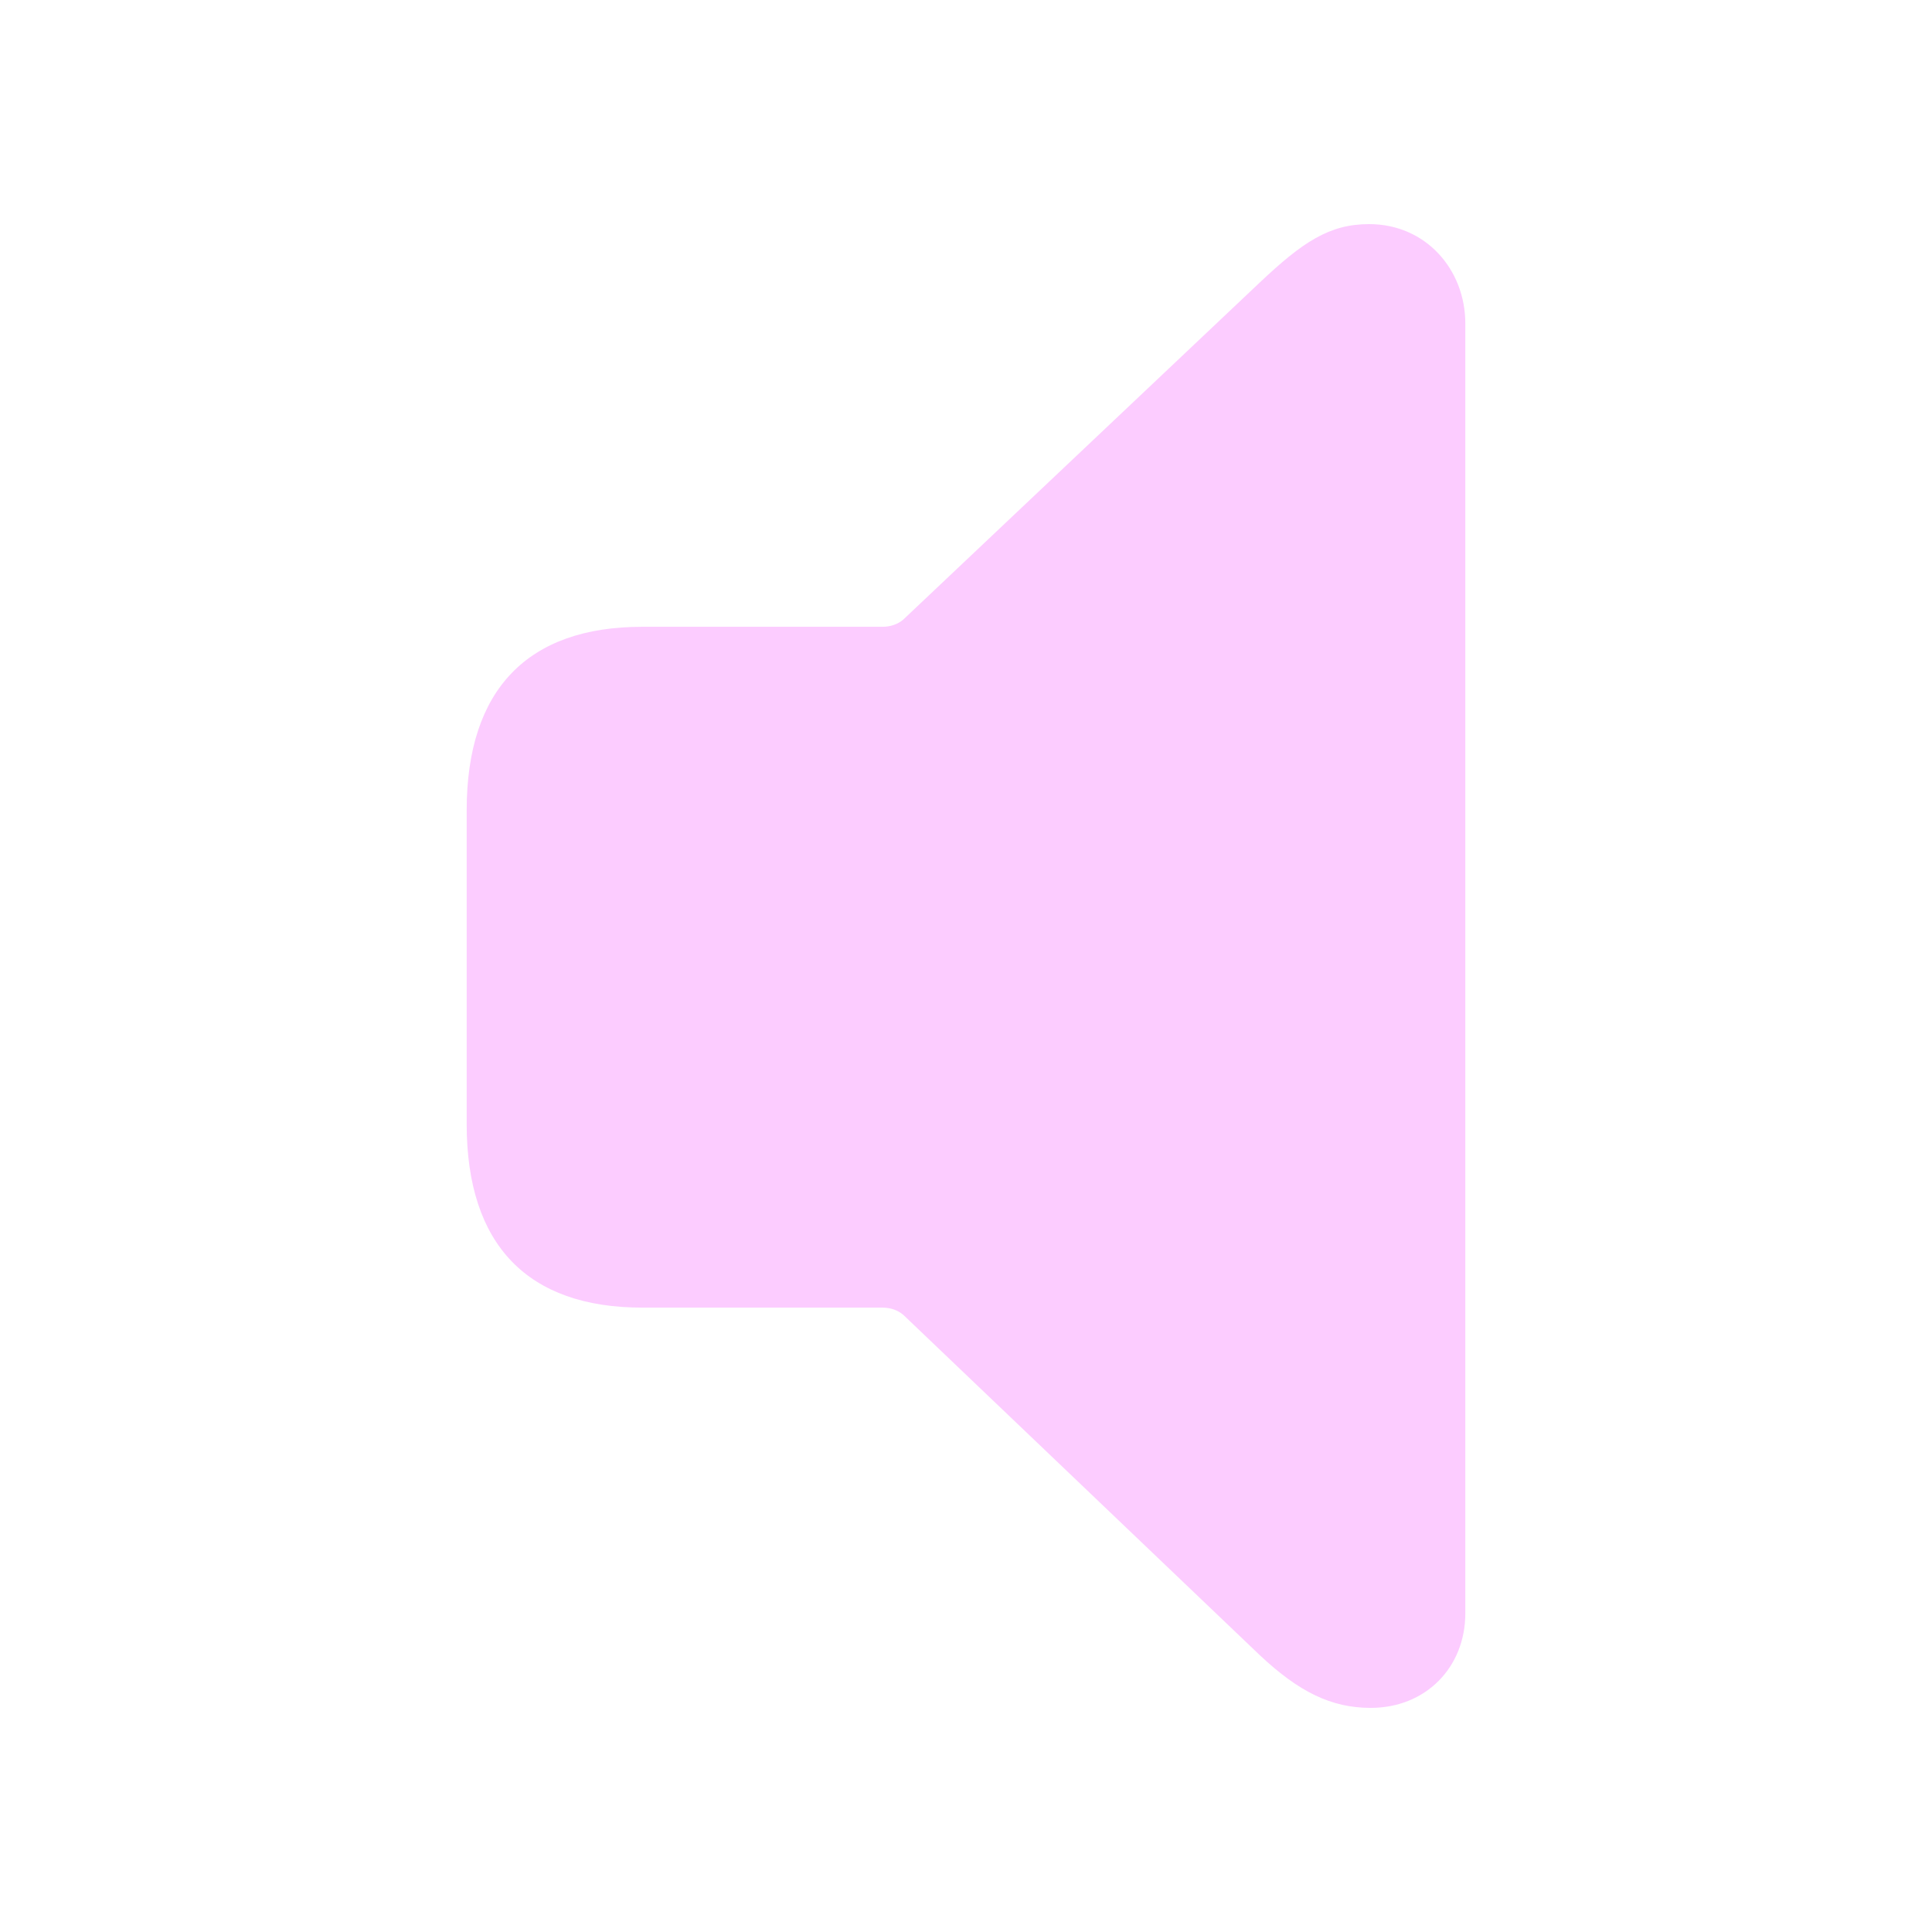
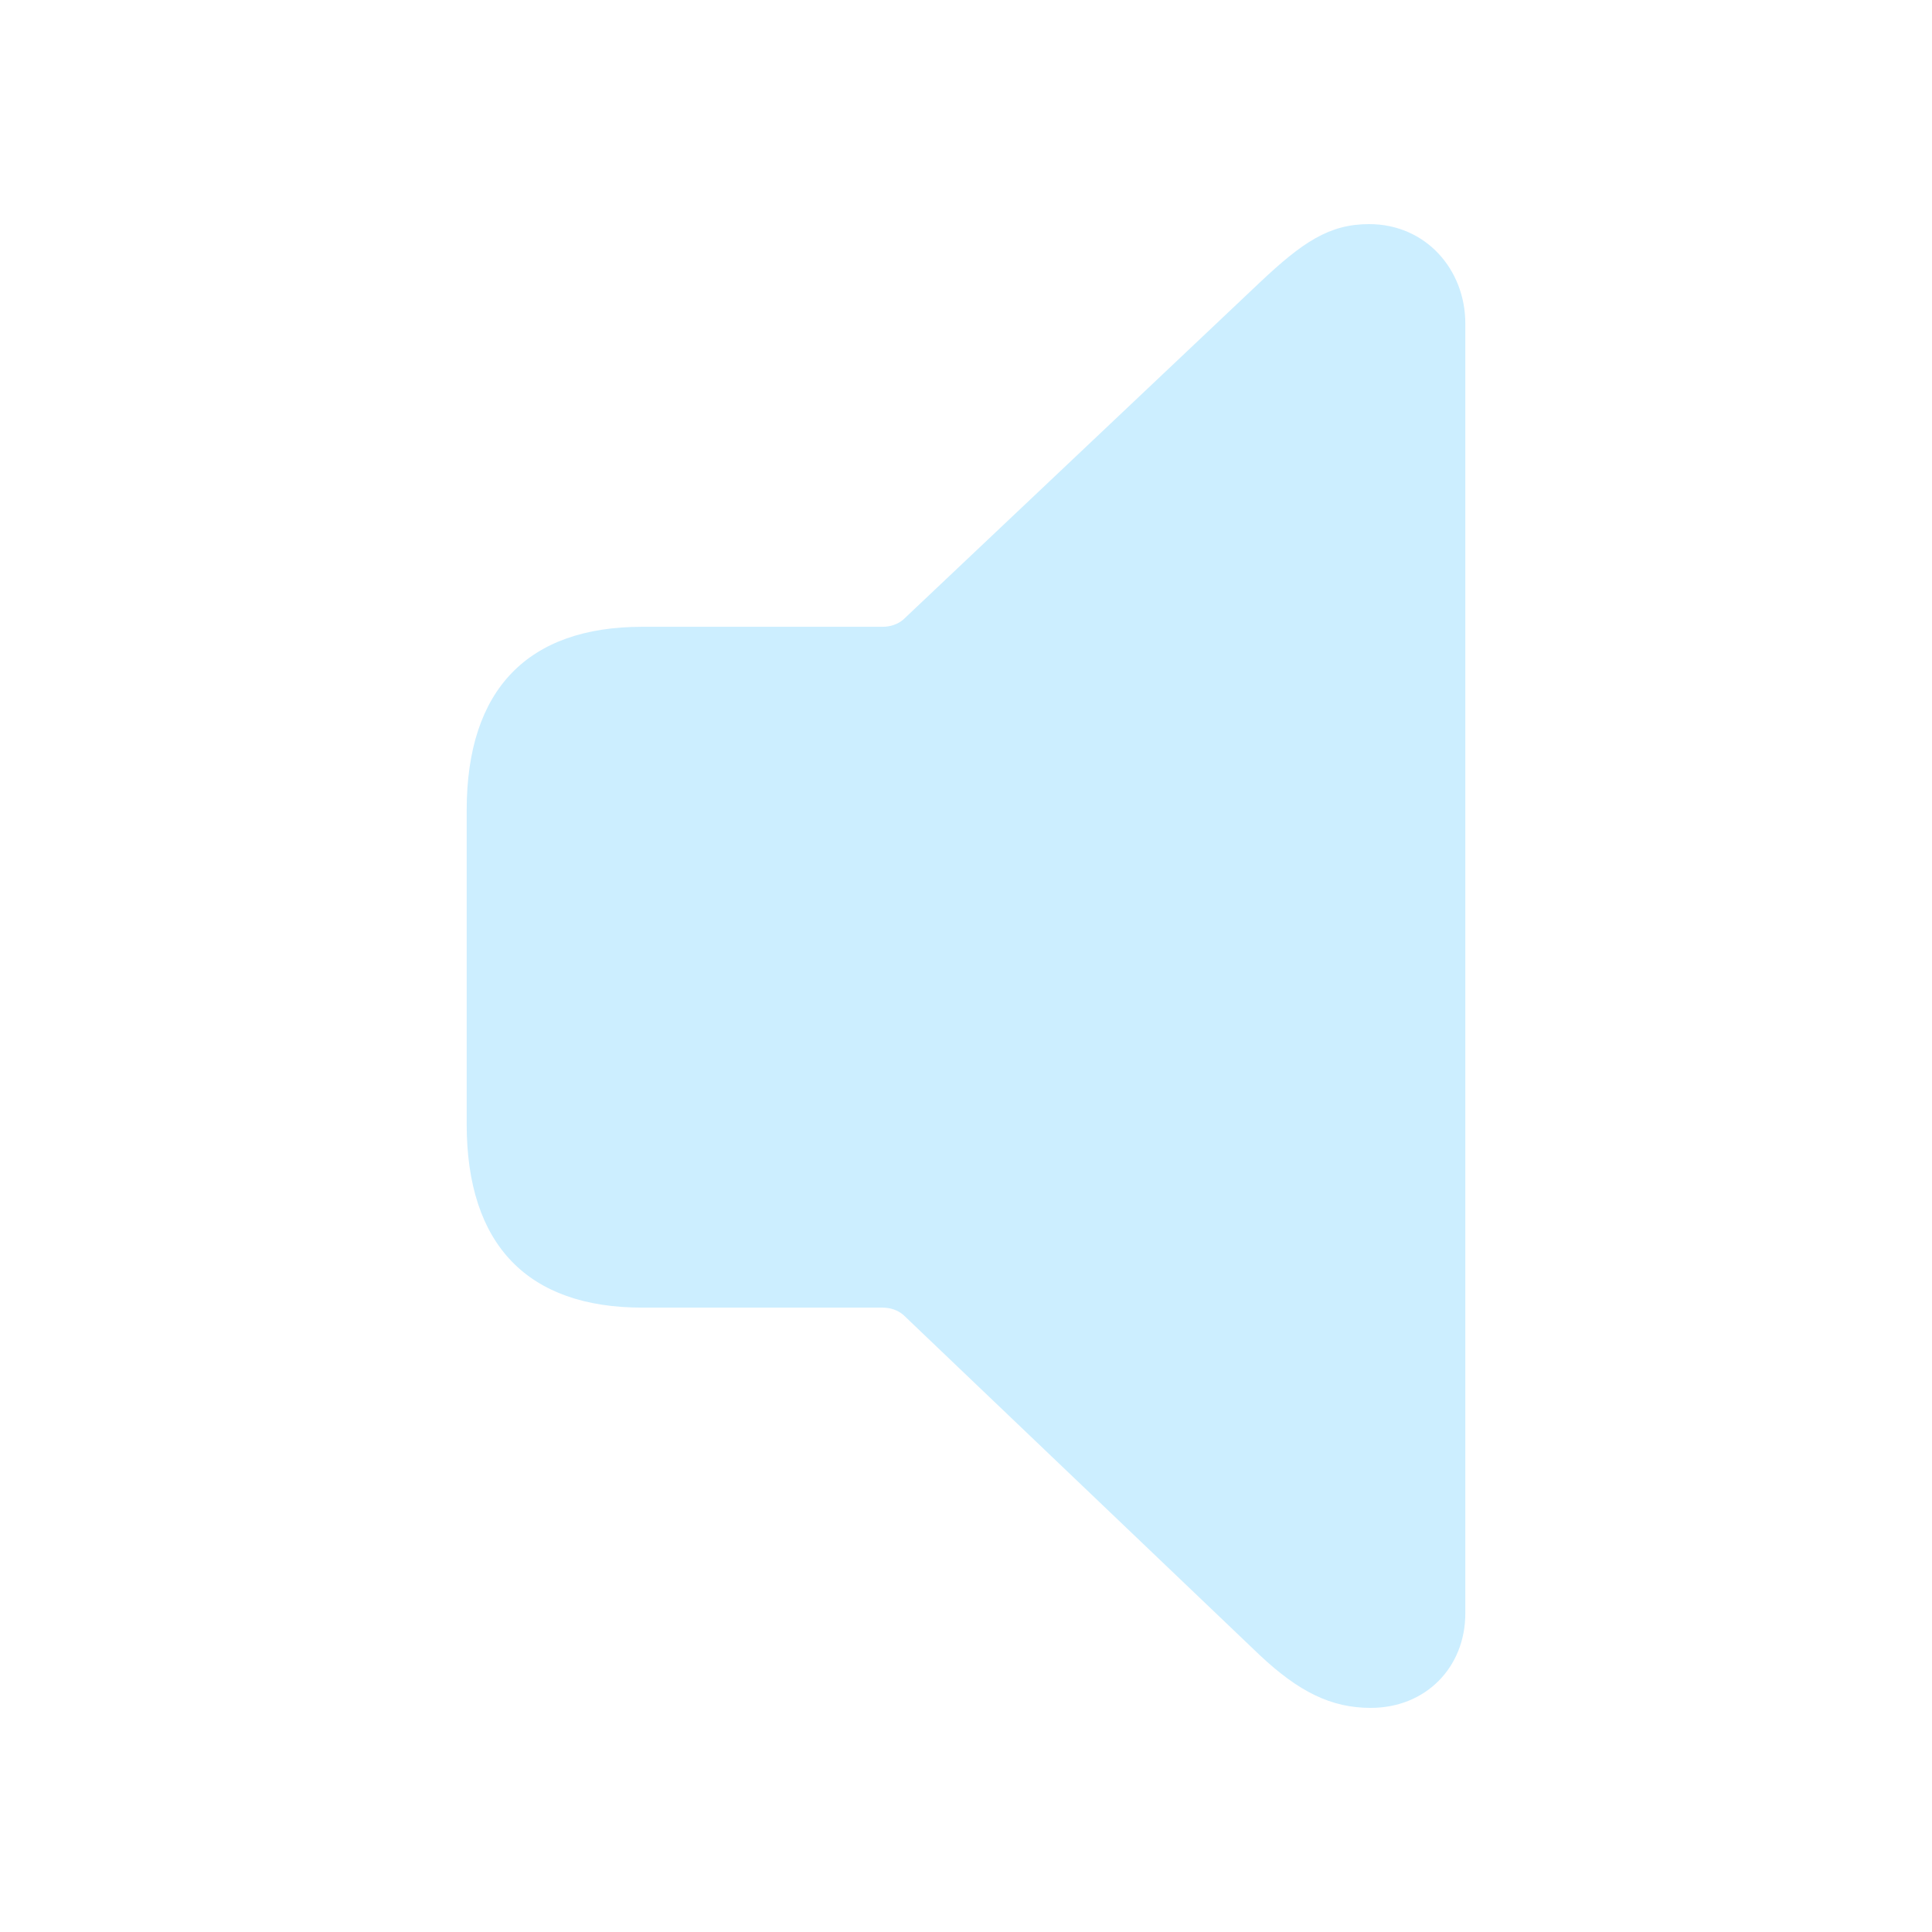
- <svg fill="#FCCCFF" width="120px" height="120px" viewBox="0 0 56 56">
+ <svg fill="#CCEEFF" width="120px" height="120px" viewBox="0 0 56 56">
  <path d="M 39.73 49.504 C 41.324 49.504 42.473 48.332 42.473 46.762 L 42.473 9.379 C 42.473 7.809 41.324 6.496 39.684 6.496 C 38.535 6.496 37.762 7.012 36.52 8.184 L 26.184 17.957 C 26.02 18.098 25.809 18.168 25.574 18.168 L 18.613 18.168 C 15.309 18.168 13.527 19.973 13.527 23.488 L 13.527 32.582 C 13.527 36.098 15.309 37.902 18.613 37.902 L 25.574 37.902 C 25.809 37.902 26.02 37.973 26.184 38.113 L 36.52 47.98 C 37.645 49.035 38.582 49.504 39.73 49.504 Z" />
</svg>
